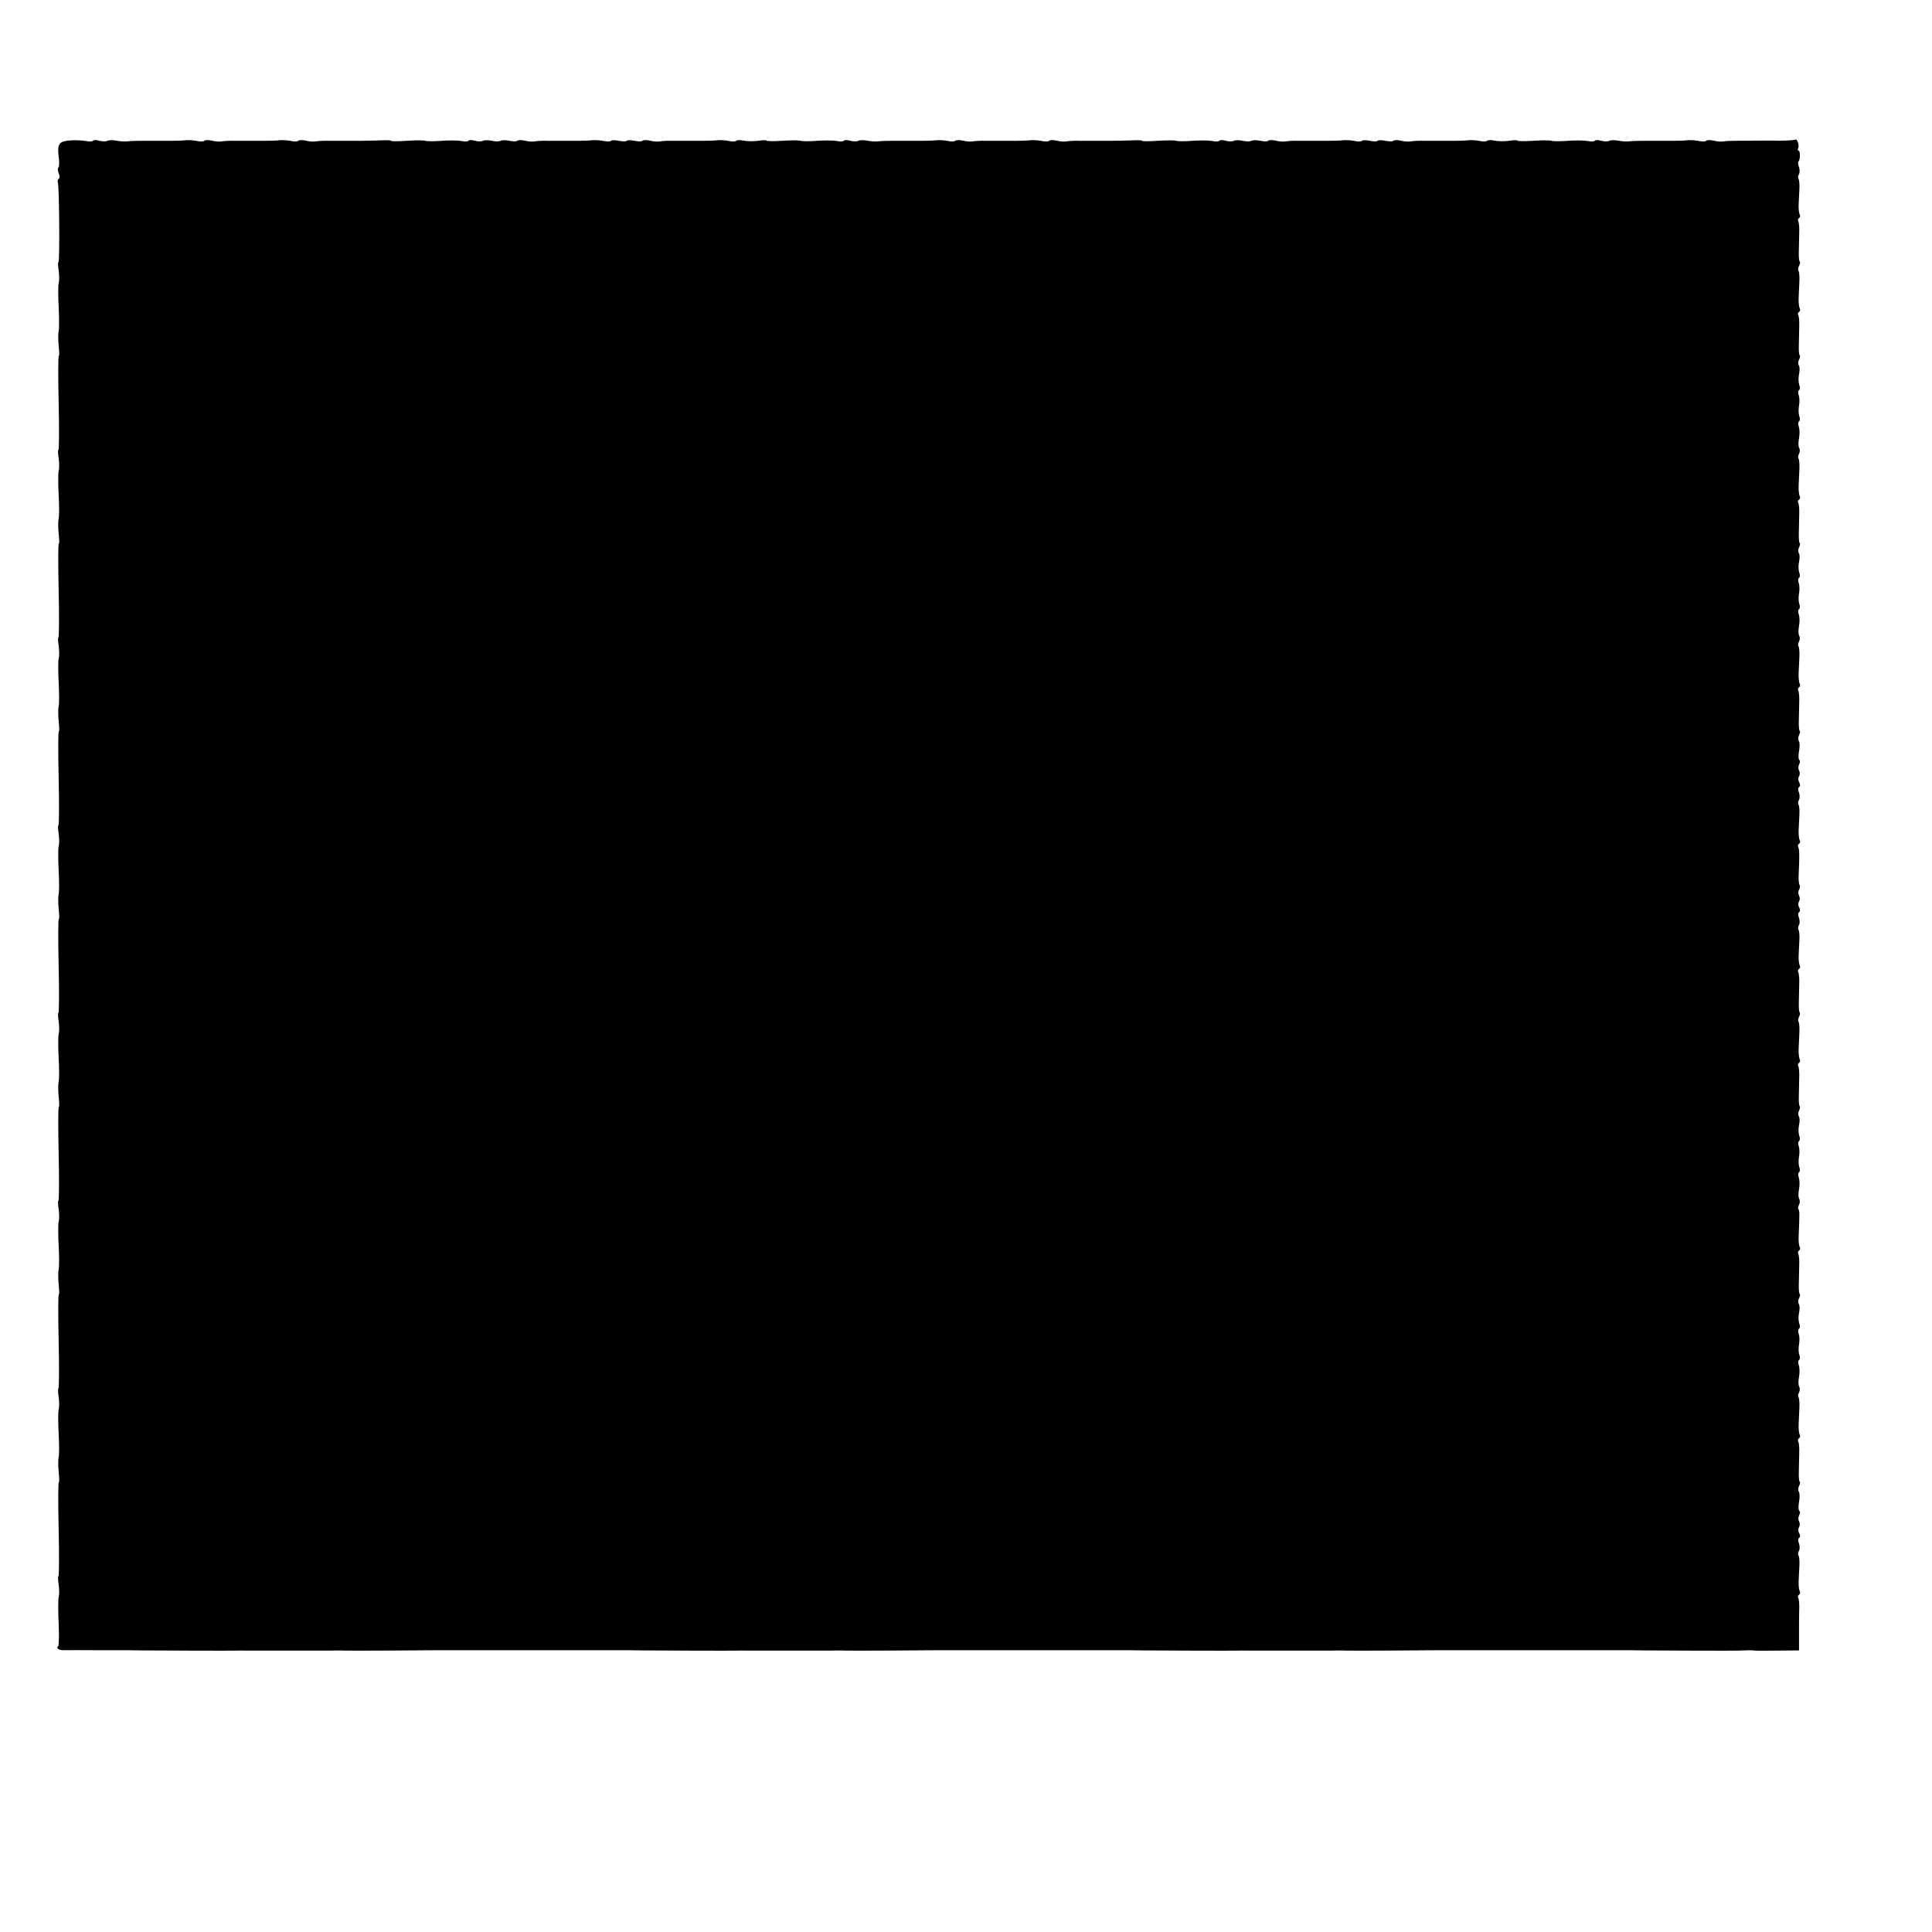
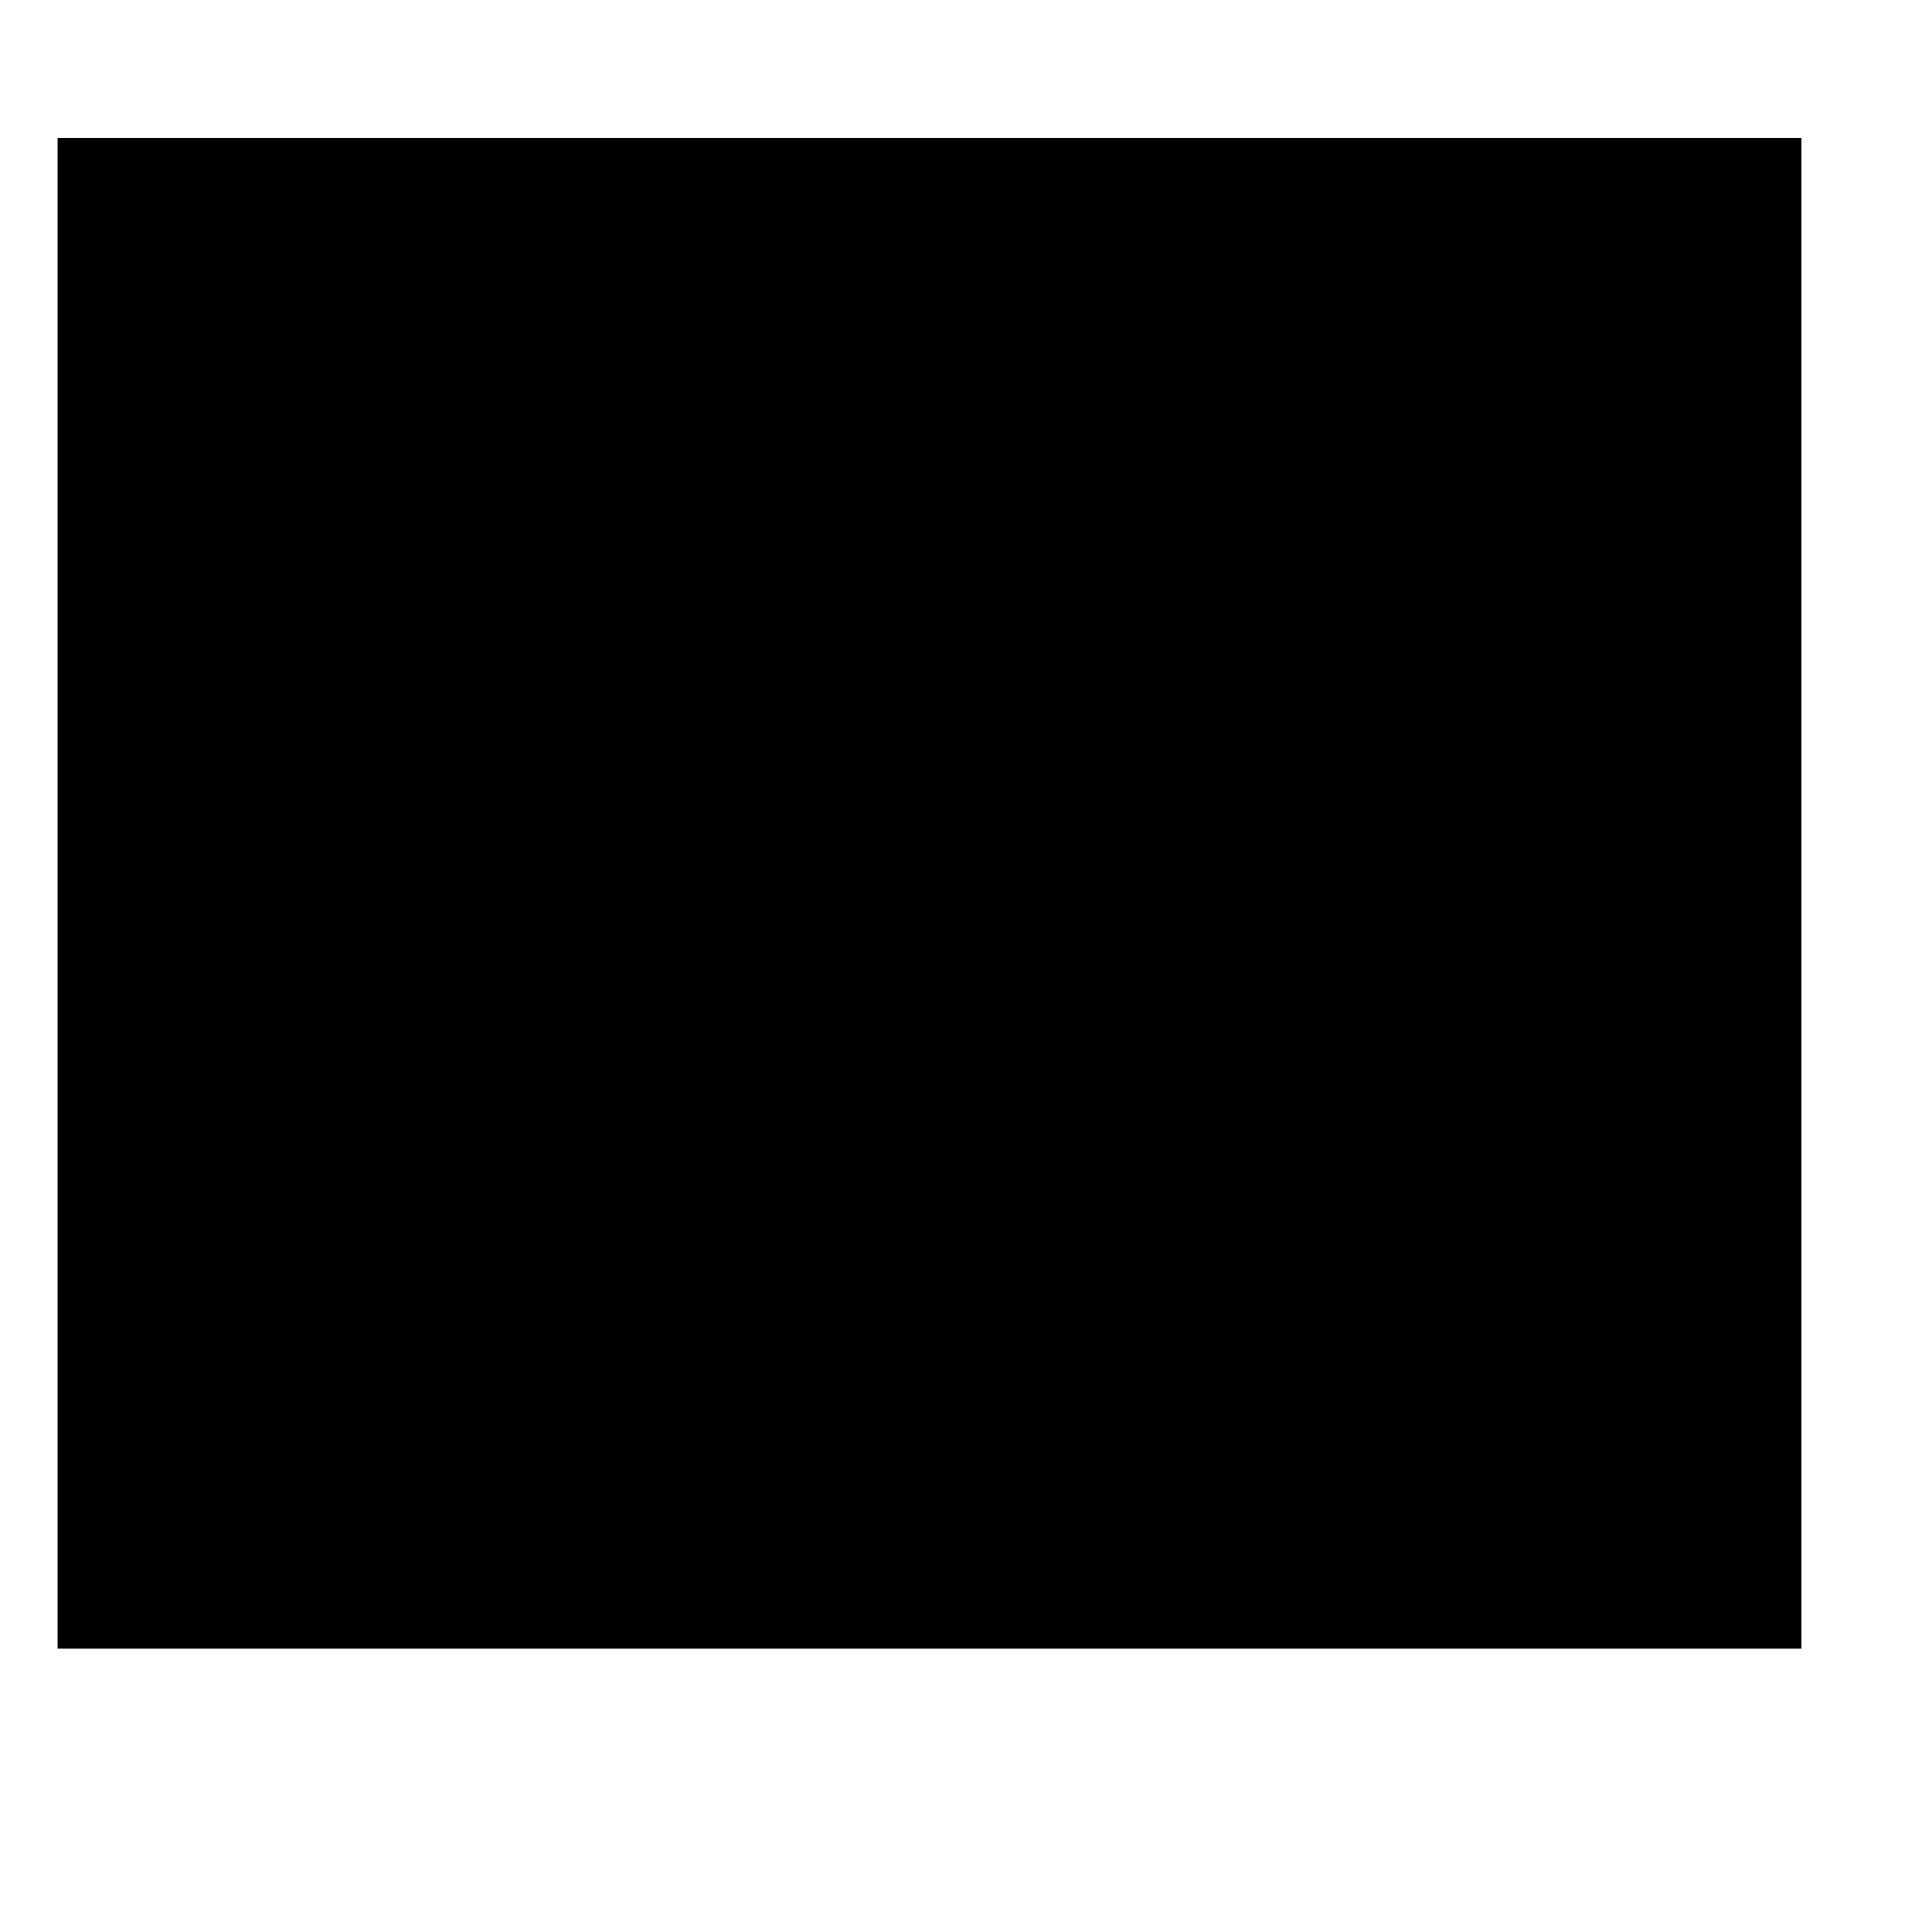
- <svg xmlns="http://www.w3.org/2000/svg" version="1.0" width="988pt" height="988pt" viewBox="0 0 988 988" preserveAspectRatio="xMidYMid meet">
-   <g transform="translate(0,988) scale(0.1,-0.1)" fill="#000000" stroke="none">
-     <path d="M360 9162 c-58 -4 -68 -18 -60 -82 4 -28 3 -53 -1 -56 -5 -3 -4 -16 1 -29 6 -15 6 -27 0 -30 -5 -3 -7 -12 -4 -19 7 -18 10 -406 3 -406 -3 0 -3 -19 1 -42 3 -24 4 -53 0 -66 -3 -12 -3 -67 0 -122 3 -55 3 -110 0 -122 -3 -12 -3 -46 0 -75 3 -29 4 -53 1 -53 -4 0 -4 -108 -1 -240 3 -132 2 -240 -1 -240 -3 0 -3 -19 1 -42 3 -24 4 -53 0 -66 -3 -12 -3 -67 0 -122 3 -55 3 -110 0 -122 -3 -12 -3 -46 0 -75 3 -29 4 -53 1 -53 -4 0 -4 -108 -1 -240 3 -132 2 -240 -1 -240 -3 0 -3 -19 1 -42 3 -24 4 -53 0 -66 -3 -12 -3 -67 0 -122 3 -55 3 -110 0 -122 -3 -12 -3 -46 0 -75 3 -29 4 -53 1 -53 -4 0 -4 -108 -1 -240 3 -132 2 -240 -1 -240 -3 0 -3 -19 1 -42 3 -24 4 -53 0 -66 -3 -12 -3 -67 0 -122 3 -55 3 -110 0 -122 -3 -12 -3 -46 0 -75 3 -29 4 -53 1 -53 -4 0 -4 -108 -1 -240 3 -132 2 -240 -1 -240 -3 0 -3 -19 1 -42 3 -24 4 -53 0 -66 -3 -12 -3 -67 0 -122 3 -55 3 -110 0 -122 -3 -12 -3 -46 0 -75 3 -29 4 -53 1 -53 -4 0 -4 -108 -1 -240 3 -132 2 -240 -1 -240 -3 0 -3 -19 1 -43 3 -23 4 -52 0 -65 -3 -12 -3 -67 0 -122 3 -55 3 -110 0 -122 -3 -12 -3 -46 0 -75 3 -29 4 -53 1 -53 -4 0 -4 -108 -1 -240 3 -132 2 -240 -1 -240 -3 0 -3 -19 1 -43 3 -23 4 -52 0 -65 -3 -12 -3 -67 0 -122 3 -55 3 -110 0 -122 -3 -12 -3 -46 0 -75 3 -29 4 -53 1 -53 -4 0 -4 -108 -1 -240 3 -132 2 -240 -1 -240 -3 0 -3 -19 1 -43 3 -23 4 -52 0 -65 -3 -12 -3 -74 0 -137 3 -63 1 -115 -3 -115 -5 0 -5 -5 -2 -10 4 -6 18 -10 33 -9 15 0 83 1 152 0 69 0 132 0 140 0 8 0 58 0 110 -1 116 -1 459 -2 480 -1 8 0 29 1 45 0 44 0 43 0 240 0 99 0 187 0 195 0 13 1 49 1 85 0 23 -1 396 1 468 2 17 0 88 0 157 0 69 0 141 0 160 0 19 0 91 0 160 0 69 0 141 0 160 0 19 0 91 0 160 0 69 0 132 0 140 0 8 0 58 0 110 -1 116 -1 459 -2 480 -1 8 0 29 1 45 0 44 0 43 0 240 0 99 0 187 0 195 0 13 1 49 1 85 0 23 -1 396 1 468 2 17 0 88 0 157 0 69 0 141 0 160 0 19 0 91 0 160 0 69 0 141 0 160 0 19 0 91 0 160 0 69 0 132 0 140 0 8 0 58 0 110 -1 116 -1 459 -2 480 -1 8 0 29 1 45 0 44 0 43 0 240 0 99 0 187 0 195 0 13 1 49 1 85 0 23 -1 396 1 468 2 17 0 88 0 157 0 69 0 141 0 160 0 19 0 91 0 160 0 69 0 141 0 160 0 19 0 91 0 160 0 69 0 132 0 140 0 8 0 58 0 110 -1 116 -1 459 -2 480 -1 45 2 67 2 75 1 6 -2 61 -2 123 -1 l112 1 0 27 c0 16 0 36 0 46 0 9 0 33 0 52 0 19 0 57 1 84 1 27 -1 53 -5 59 -3 6 -2 13 4 17 6 4 7 11 4 17 -4 6 -7 30 -6 52 1 23 3 59 4 82 1 22 -1 45 -5 50 -3 5 -2 16 3 24 4 7 4 24 0 36 -6 14 -5 26 0 29 6 4 7 13 1 24 -6 10 -6 23 -1 31 5 8 5 21 0 30 -5 9 -4 23 1 32 5 10 5 19 0 22 -4 3 -5 23 -1 45 4 22 4 45 -1 52 -4 7 -4 20 1 30 5 9 7 19 3 22 -3 4 -5 27 -4 52 0 25 2 67 2 94 1 27 -1 53 -5 59 -3 6 -2 13 4 17 6 4 7 11 4 17 -4 6 -7 31 -6 55 1 24 3 63 4 88 1 25 -2 48 -5 51 -3 4 -2 14 3 23 5 10 5 23 1 30 -5 7 -5 29 -1 50 4 21 3 47 -1 59 -5 12 -4 24 1 27 5 3 6 16 1 28 -4 12 -4 36 -1 52 3 17 3 40 -1 52 -5 12 -4 25 1 28 5 3 6 15 1 27 -4 12 -5 36 -1 54 4 18 4 38 -1 45 -4 7 -4 20 1 30 5 9 7 19 3 22 -3 4 -5 27 -4 52 0 25 2 67 2 94 1 27 -1 53 -5 59 -3 6 -2 13 4 17 6 4 7 11 4 17 -4 6 -7 30 -6 52 5 118 5 137 -1 142 -3 4 -2 14 3 23 5 10 5 23 1 30 -5 7 -5 29 -1 50 4 21 3 47 -1 59 -5 12 -4 24 1 27 5 3 6 16 1 28 -4 12 -4 36 -1 52 3 17 3 40 -1 52 -5 12 -4 25 1 28 5 3 6 15 1 27 -4 12 -5 36 -1 54 4 18 4 38 -1 45 -4 7 -4 20 1 30 5 9 7 19 3 22 -3 4 -5 27 -4 52 0 25 2 67 2 94 1 27 -1 53 -5 59 -3 6 -2 13 4 17 6 4 7 11 4 17 -4 6 -7 31 -6 55 1 24 3 63 4 88 1 25 -2 48 -5 51 -3 4 -2 14 3 24 5 10 7 20 3 23 -3 4 -5 27 -4 52 0 25 2 67 2 94 1 27 -1 53 -5 59 -3 6 -2 13 4 17 6 4 7 11 4 17 -4 6 -7 30 -6 52 1 23 3 59 4 82 1 22 -1 45 -5 50 -3 5 -2 16 3 24 4 7 4 24 0 36 -6 14 -5 26 0 29 6 4 7 13 1 24 -6 10 -6 23 -1 31 5 8 5 21 0 30 -5 9 -5 22 0 30 5 8 6 19 3 24 -4 5 -6 28 -5 50 5 98 4 134 -2 144 -3 6 -2 13 4 17 6 4 7 11 4 17 -4 6 -7 30 -6 52 1 23 3 59 4 82 1 22 -1 45 -5 50 -3 5 -2 16 3 24 4 7 4 24 0 36 -6 14 -5 26 0 29 6 4 7 13 1 24 -6 10 -6 23 -1 31 5 8 5 21 0 30 -5 9 -4 23 1 32 5 10 5 19 0 22 -4 3 -5 23 -1 45 4 22 4 45 -1 52 -4 7 -4 20 1 30 5 9 7 19 3 22 -3 4 -5 27 -4 52 0 25 2 67 2 94 1 27 -1 53 -5 59 -3 6 -2 13 4 17 6 4 7 11 4 17 -4 6 -7 31 -6 55 1 24 3 63 4 88 1 25 -2 48 -5 51 -3 4 -2 14 3 23 5 10 5 23 1 30 -5 7 -5 29 -1 50 4 21 3 47 -1 59 -5 12 -4 24 1 27 5 3 6 16 1 28 -4 12 -4 36 -1 52 3 17 3 40 -1 52 -5 12 -4 25 1 28 5 3 6 15 1 27 -4 12 -5 36 -1 54 4 18 4 38 -1 45 -4 7 -4 20 1 30 5 9 7 19 3 22 -3 4 -5 27 -4 52 0 25 2 67 2 94 1 27 -1 53 -5 59 -3 6 -2 13 4 17 6 4 7 11 4 17 -4 6 -7 31 -6 55 1 24 3 63 4 88 1 25 -2 48 -5 51 -3 4 -2 14 3 23 5 10 5 23 1 30 -5 7 -5 29 -1 50 4 21 3 47 -1 59 -5 12 -4 24 1 27 5 3 6 16 1 28 -4 12 -4 36 -1 52 3 17 3 40 -1 52 -5 12 -4 25 1 28 5 3 6 15 1 27 -4 12 -5 36 -1 54 4 18 4 38 -1 45 -4 7 -4 20 1 30 5 9 7 19 3 22 -3 4 -5 27 -4 52 0 25 2 67 2 94 1 27 -1 53 -5 59 -3 6 -2 13 4 17 6 4 7 11 4 17 -4 6 -7 31 -6 55 1 24 3 63 4 88 1 25 -2 48 -5 51 -3 4 -2 14 3 24 5 10 7 20 3 23 -3 4 -5 27 -4 52 0 25 2 67 2 94 1 27 -1 53 -5 59 -3 6 -2 13 4 17 6 4 7 11 4 17 -4 6 -7 30 -6 52 1 23 3 59 4 82 1 22 -1 45 -5 50 -3 5 -2 16 3 24 4 7 4 23 0 36 -5 12 -6 25 -3 28 10 9 10 56 0 56 -4 0 -5 5 -2 10 8 13 -4 52 -14 46 -6 -4 -74 -7 -121 -5 -13 0 -91 0 -190 -1 -19 0 -44 -1 -55 -3 -11 -2 -34 -1 -52 4 -18 4 -35 3 -38 -1 -3 -4 -20 -5 -37 -1 -18 4 -44 5 -58 4 -14 -2 -46 -3 -72 -3 -27 0 -55 0 -63 0 -8 0 -22 0 -30 0 -8 0 -36 0 -62 0 -27 0 -59 -1 -73 -3 -14 -1 -39 0 -56 4 -18 3 -38 3 -44 -1 -7 -4 -26 -4 -41 0 -16 5 -31 5 -34 0 -2 -4 -19 -5 -36 -1 -17 3 -62 4 -100 1 -38 -3 -76 -3 -84 0 -8 3 -50 3 -95 0 -44 -3 -80 -2 -80 1 0 3 -19 3 -42 -1 -24 -3 -58 -3 -76 1 -18 4 -34 3 -37 -1 -3 -4 -20 -5 -37 -1 -18 4 -44 5 -58 4 -14 -2 -46 -3 -72 -3 -27 0 -55 0 -63 0 -8 0 -22 0 -30 0 -8 0 -36 0 -62 0 -27 1 -57 -1 -68 -3 -11 -2 -34 -1 -52 4 -18 4 -35 3 -38 -1 -3 -4 -21 -4 -40 0 -19 4 -37 4 -40 0 -3 -4 -21 -4 -40 0 -19 4 -37 4 -40 0 -3 -4 -20 -5 -37 -1 -18 4 -44 5 -58 4 -14 -2 -46 -3 -72 -3 -27 0 -55 0 -63 0 -8 0 -22 0 -30 0 -8 0 -36 0 -62 0 -27 1 -57 -1 -68 -3 -11 -2 -34 -1 -52 4 -18 4 -35 3 -38 -1 -3 -4 -20 -4 -39 0 -19 4 -39 4 -46 0 -7 -4 -27 -4 -45 0 -18 4 -39 4 -45 0 -7 -4 -26 -4 -41 0 -16 5 -31 5 -34 0 -2 -4 -19 -5 -36 -1 -17 3 -62 4 -100 1 -38 -3 -76 -3 -84 0 -8 3 -50 3 -95 0 -44 -3 -80 -3 -80 0 0 3 -26 4 -57 2 -32 -1 -79 -2 -105 -2 -27 0 -55 0 -63 0 -8 0 -22 0 -30 0 -8 0 -36 0 -62 0 -27 1 -57 -1 -68 -3 -11 -2 -34 -1 -52 4 -18 4 -35 3 -38 -1 -3 -4 -20 -5 -37 -1 -18 4 -44 5 -58 4 -14 -2 -46 -3 -72 -3 -27 0 -55 0 -63 0 -8 0 -22 0 -30 0 -8 0 -36 0 -62 0 -27 1 -57 -1 -68 -3 -11 -2 -34 -1 -52 4 -18 4 -35 3 -38 -1 -3 -4 -20 -5 -37 -1 -18 4 -44 5 -58 4 -14 -2 -46 -3 -72 -3 -27 0 -55 0 -63 0 -8 0 -22 0 -30 0 -8 0 -36 0 -62 0 -27 0 -59 -1 -73 -3 -14 -1 -39 0 -56 4 -18 3 -38 3 -44 -1 -7 -4 -26 -4 -41 0 -16 5 -31 5 -34 0 -2 -4 -19 -5 -36 -1 -17 3 -62 4 -100 1 -38 -3 -76 -3 -84 0 -8 3 -50 3 -95 0 -44 -3 -80 -2 -80 1 0 3 -19 3 -42 -1 -24 -3 -58 -3 -76 1 -18 4 -34 3 -37 -1 -3 -4 -20 -5 -37 -1 -18 4 -44 5 -58 4 -14 -2 -46 -3 -72 -3 -27 0 -55 0 -63 0 -8 0 -22 0 -30 0 -8 0 -36 0 -62 0 -27 1 -57 -1 -68 -3 -11 -2 -34 -1 -52 4 -18 4 -35 3 -38 -1 -3 -4 -21 -4 -40 0 -19 4 -37 4 -40 0 -3 -4 -21 -4 -40 0 -19 4 -37 4 -40 0 -3 -4 -20 -5 -37 -1 -18 4 -44 5 -58 4 -14 -2 -46 -3 -72 -3 -27 0 -55 0 -63 0 -8 0 -22 0 -30 0 -8 0 -36 0 -62 0 -27 1 -57 -1 -68 -3 -11 -2 -34 -1 -52 4 -18 4 -35 3 -38 -1 -3 -4 -20 -4 -39 0 -19 4 -39 4 -46 0 -7 -4 -27 -4 -45 0 -18 4 -39 4 -45 0 -7 -4 -26 -4 -41 0 -16 5 -31 5 -34 0 -2 -4 -19 -5 -36 -1 -17 3 -62 4 -100 1 -38 -3 -76 -3 -84 0 -8 3 -50 3 -95 0 -44 -3 -80 -3 -80 0 0 3 -26 4 -57 2 -32 -1 -79 -2 -105 -2 -27 0 -55 0 -63 0 -8 0 -22 0 -30 0 -8 0 -36 0 -62 0 -27 1 -57 -1 -68 -3 -11 -2 -34 -1 -52 4 -18 4 -35 3 -38 -1 -3 -4 -20 -5 -37 -1 -18 4 -44 5 -58 4 -14 -2 -46 -3 -72 -3 -27 0 -55 0 -63 0 -8 0 -22 0 -30 0 -8 0 -36 0 -62 0 -27 1 -57 -1 -68 -3 -11 -2 -34 -1 -52 4 -18 4 -35 3 -38 -1 -3 -4 -20 -5 -37 -1 -18 4 -44 5 -58 4 -14 -2 -46 -3 -72 -3 -27 0 -55 0 -63 0 -8 0 -22 0 -30 0 -8 0 -36 0 -62 0 -27 0 -59 -1 -73 -3 -14 -1 -39 0 -56 4 -18 3 -38 3 -44 -1 -7 -4 -26 -4 -41 0 -16 5 -31 5 -34 0 -3 -4 -20 -5 -37 -1 -18 3 -53 5 -78 3z" />
+ <svg xmlns="http://www.w3.org/2000/svg" version="1.0" width="771pt" height="771pt" viewBox="0 0 771 771" preserveAspectRatio="xMidYMid meet">
+   <g transform="translate(0,771) scale(0.1,-0.1)" fill="#000000" stroke="none">
+     <path d="M230 4145 l0 -3015 3480 0 3480 0 0 3015 0 3015 -3480 0 -3480 0 0 -3015z" />
  </g>
</svg>
